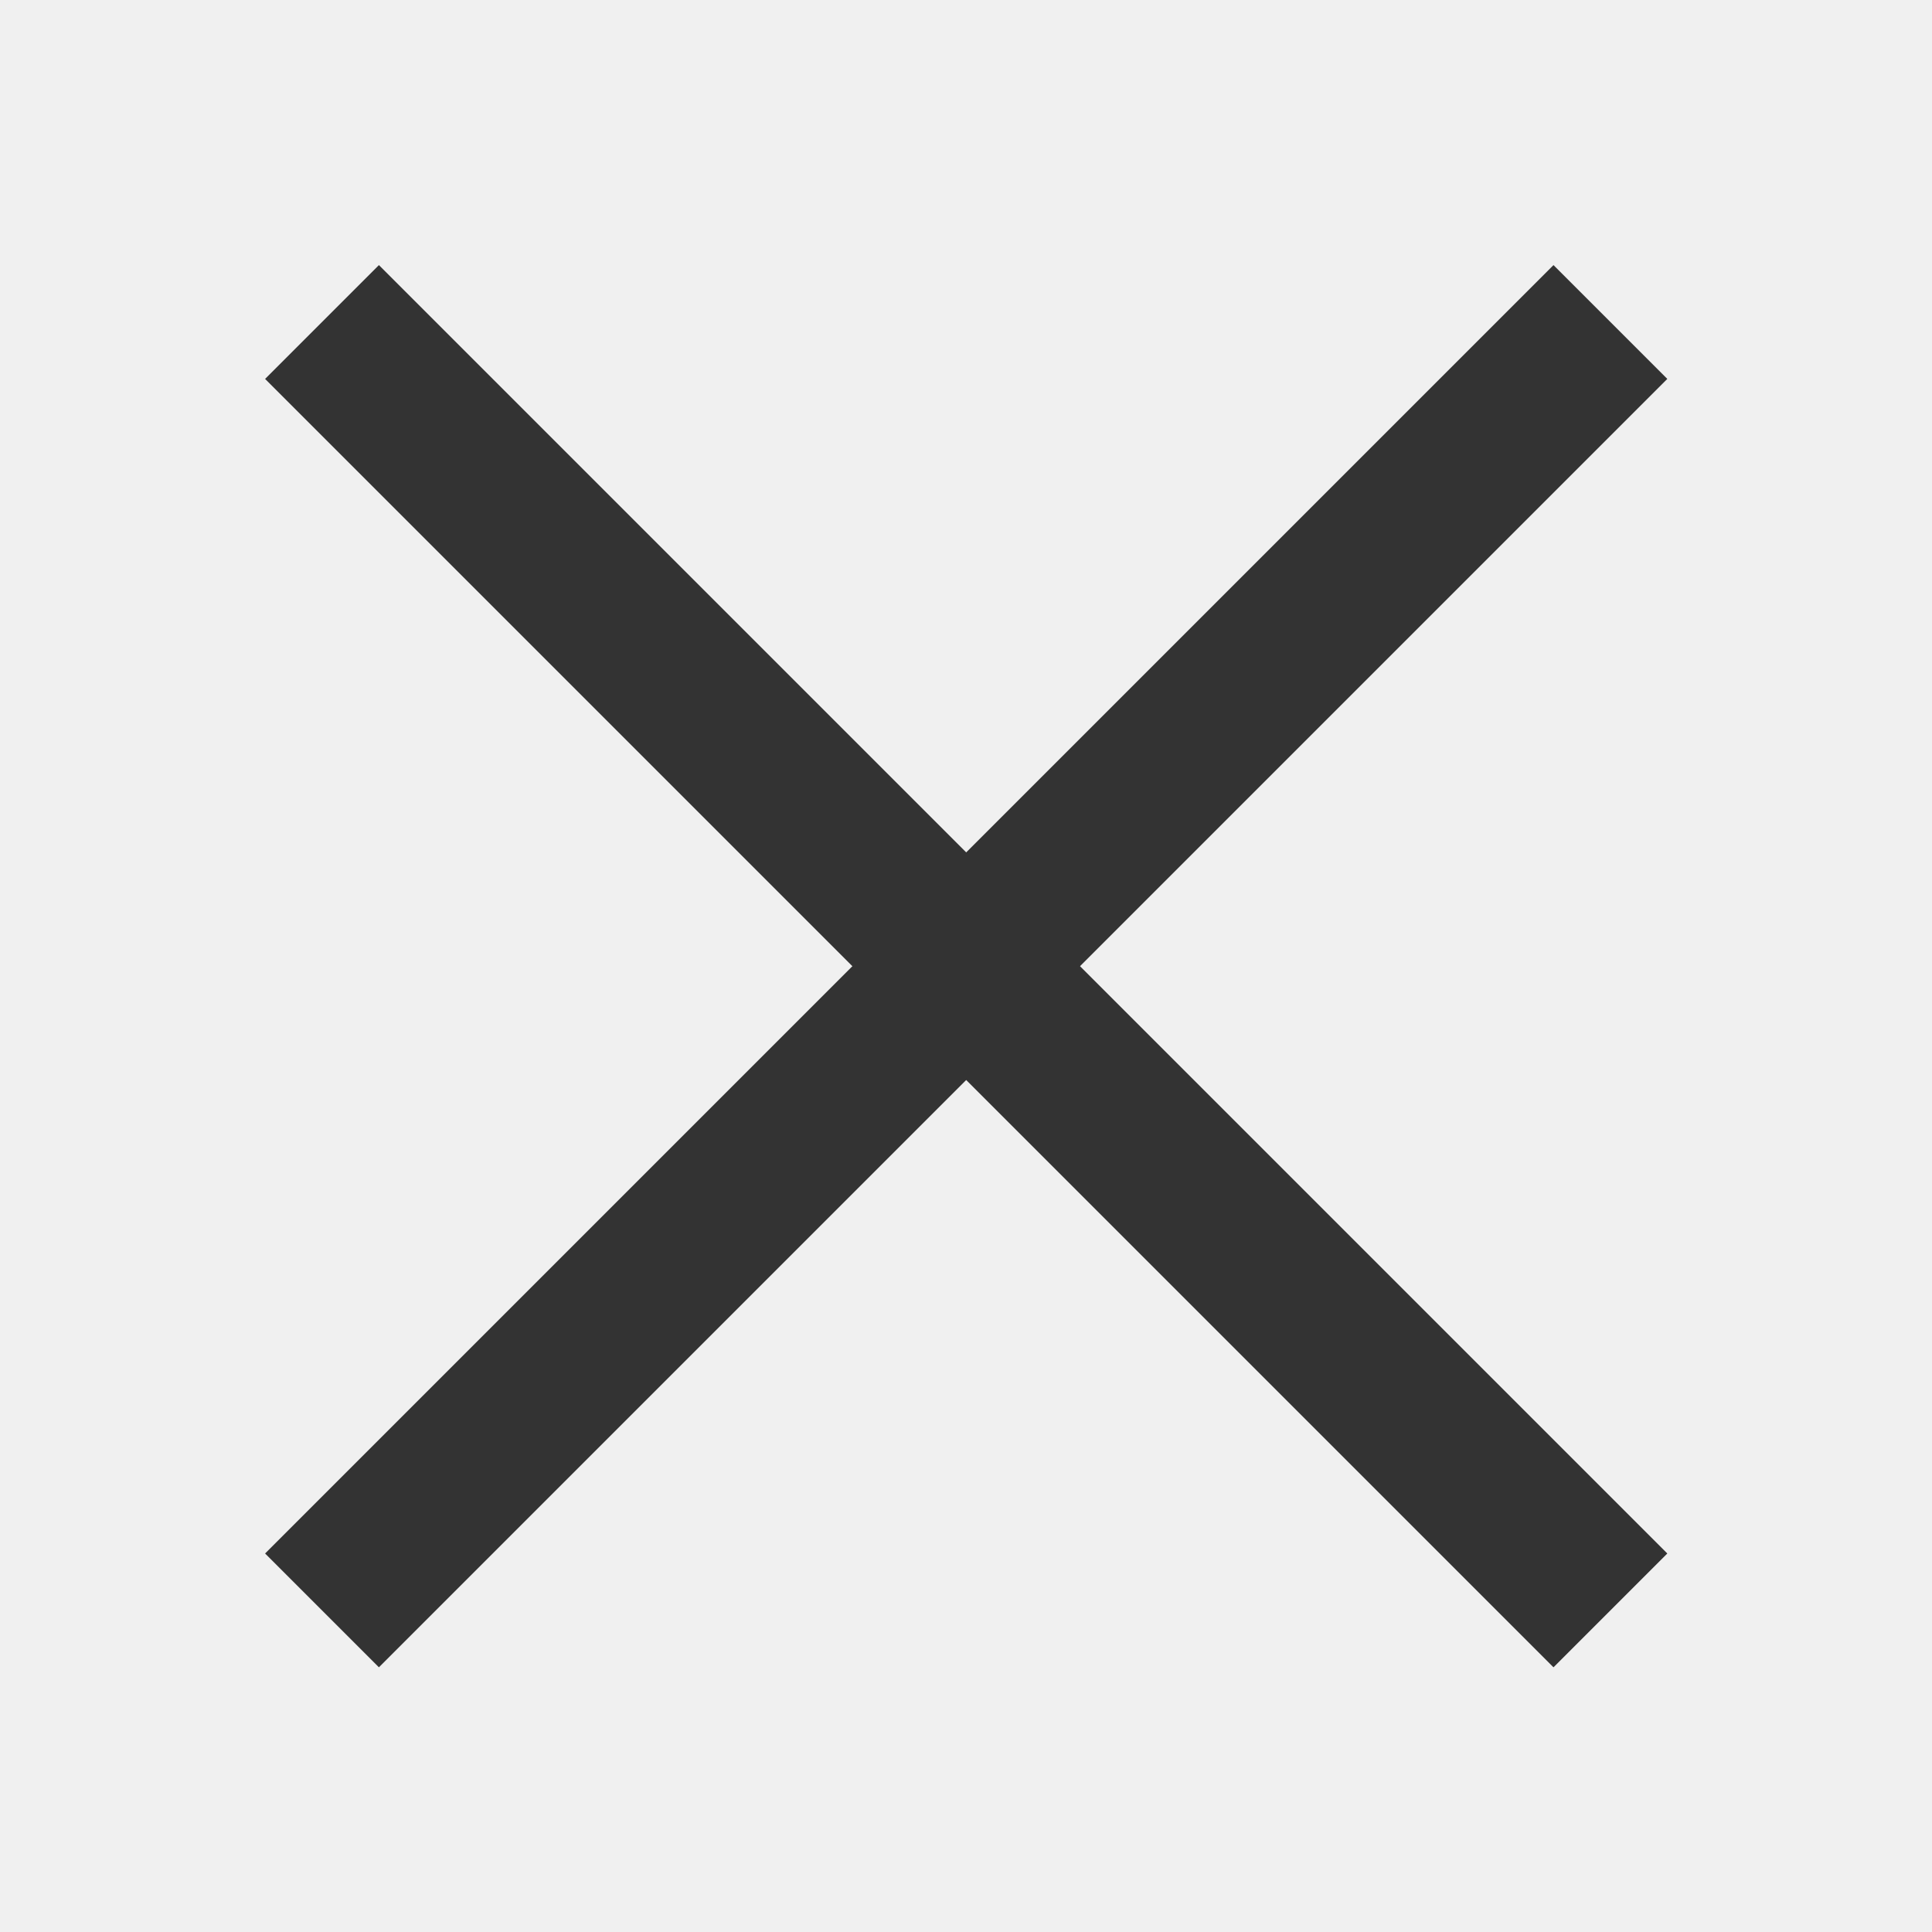
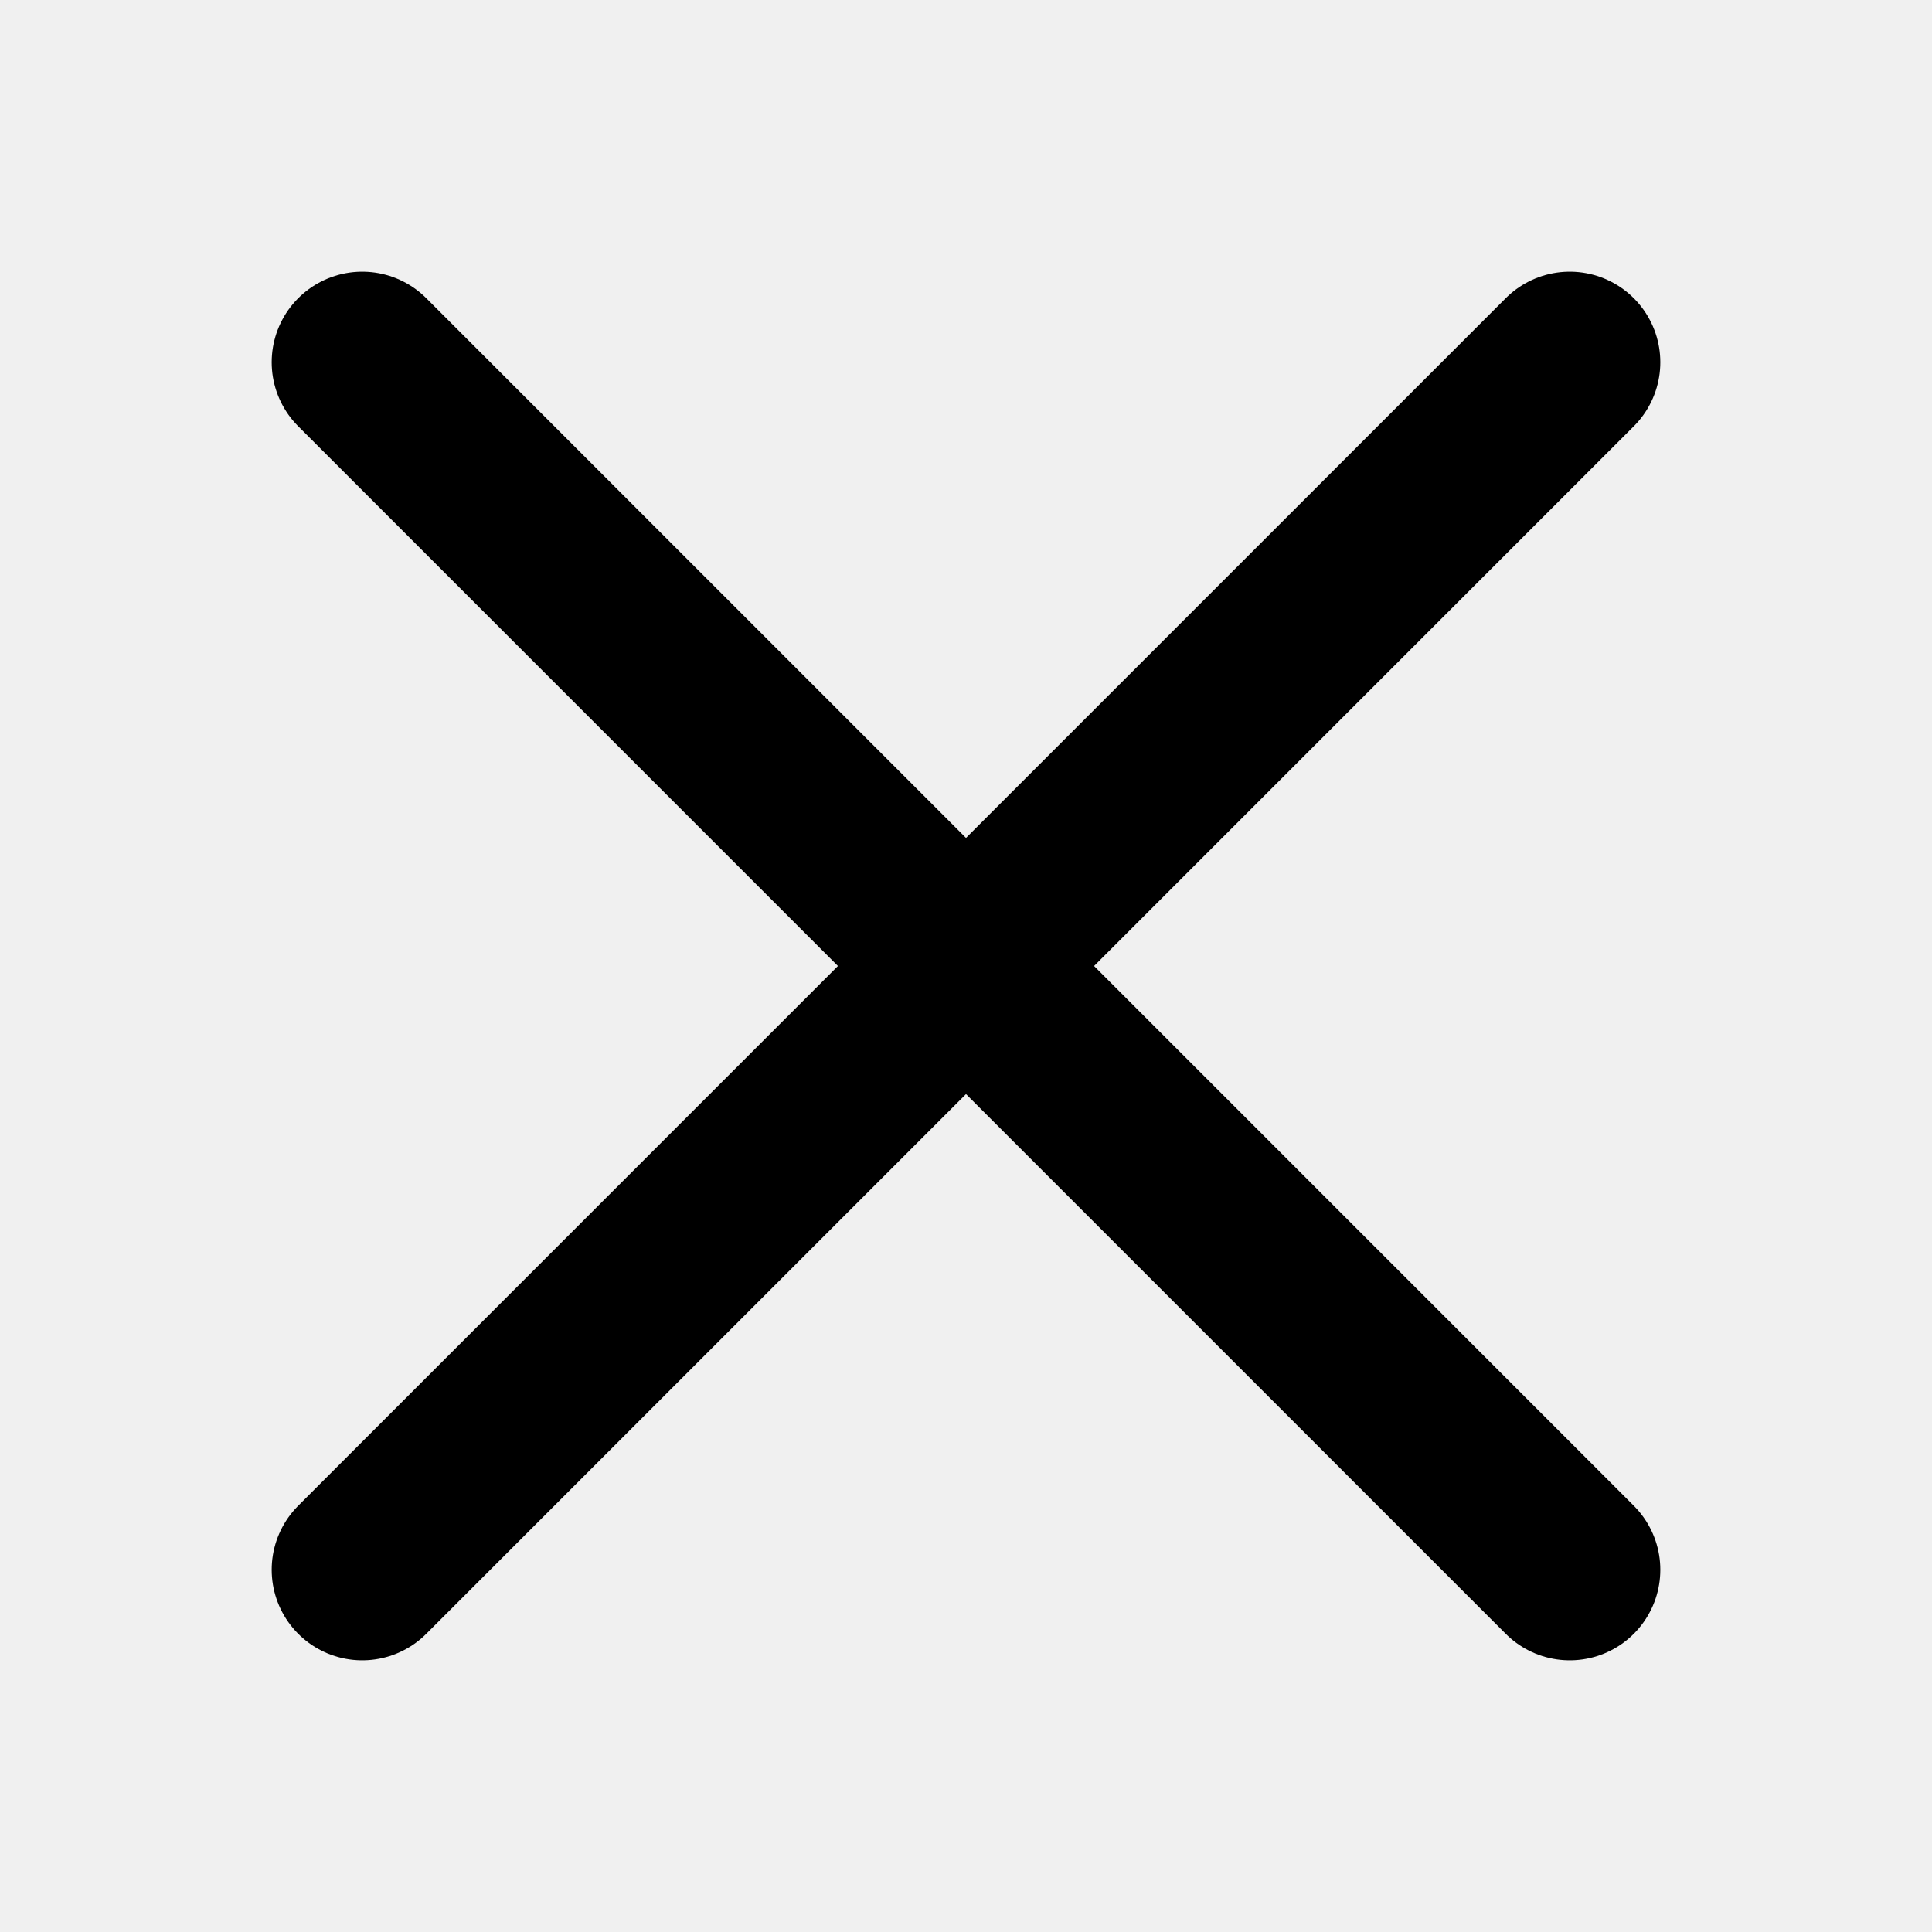
- <svg xmlns="http://www.w3.org/2000/svg" xmlns:xlink="http://www.w3.org/1999/xlink" width="16" height="16" fill="none" viewBox="0 0 16 16">
-   <defs>
-     <rect id="path_0" width="16" height="16" x="0" y="0" />
-   </defs>
-   <g opacity="1" transform="translate(0 0) rotate(0 8 8)">
-     <mask id="bg-mask-0" fill="#fff">
-       <use xlink:href="#path_0" />
-     </mask>
-     <g mask="url(#bg-mask-0)">
-       <path id="路径 1" style="stroke:#333;stroke-width:1.333;stroke-opacity:1;stroke-dasharray:0 0" d="M0,0L10.67,10.67" transform="translate(2.666667 2.666667) rotate(0 5.333333 5.333333)" />
-       <path id="路径 2" style="stroke:#333;stroke-width:1.333;stroke-opacity:1;stroke-dasharray:0 0" d="M0,10.67L10.67,0" transform="translate(2.666667 2.666667) rotate(0 5.333333 5.333333)" />
-     </g>
-   </g>
+ <svg xmlns="http://www.w3.org/2000/svg" width="16" height="16" viewBox="0 0 16 16" fill="none">
+   <path d="M3 3L13 13M13 3L3 13" stroke="currentColor" stroke-width="1.5" stroke-linecap="round" />
</svg>
